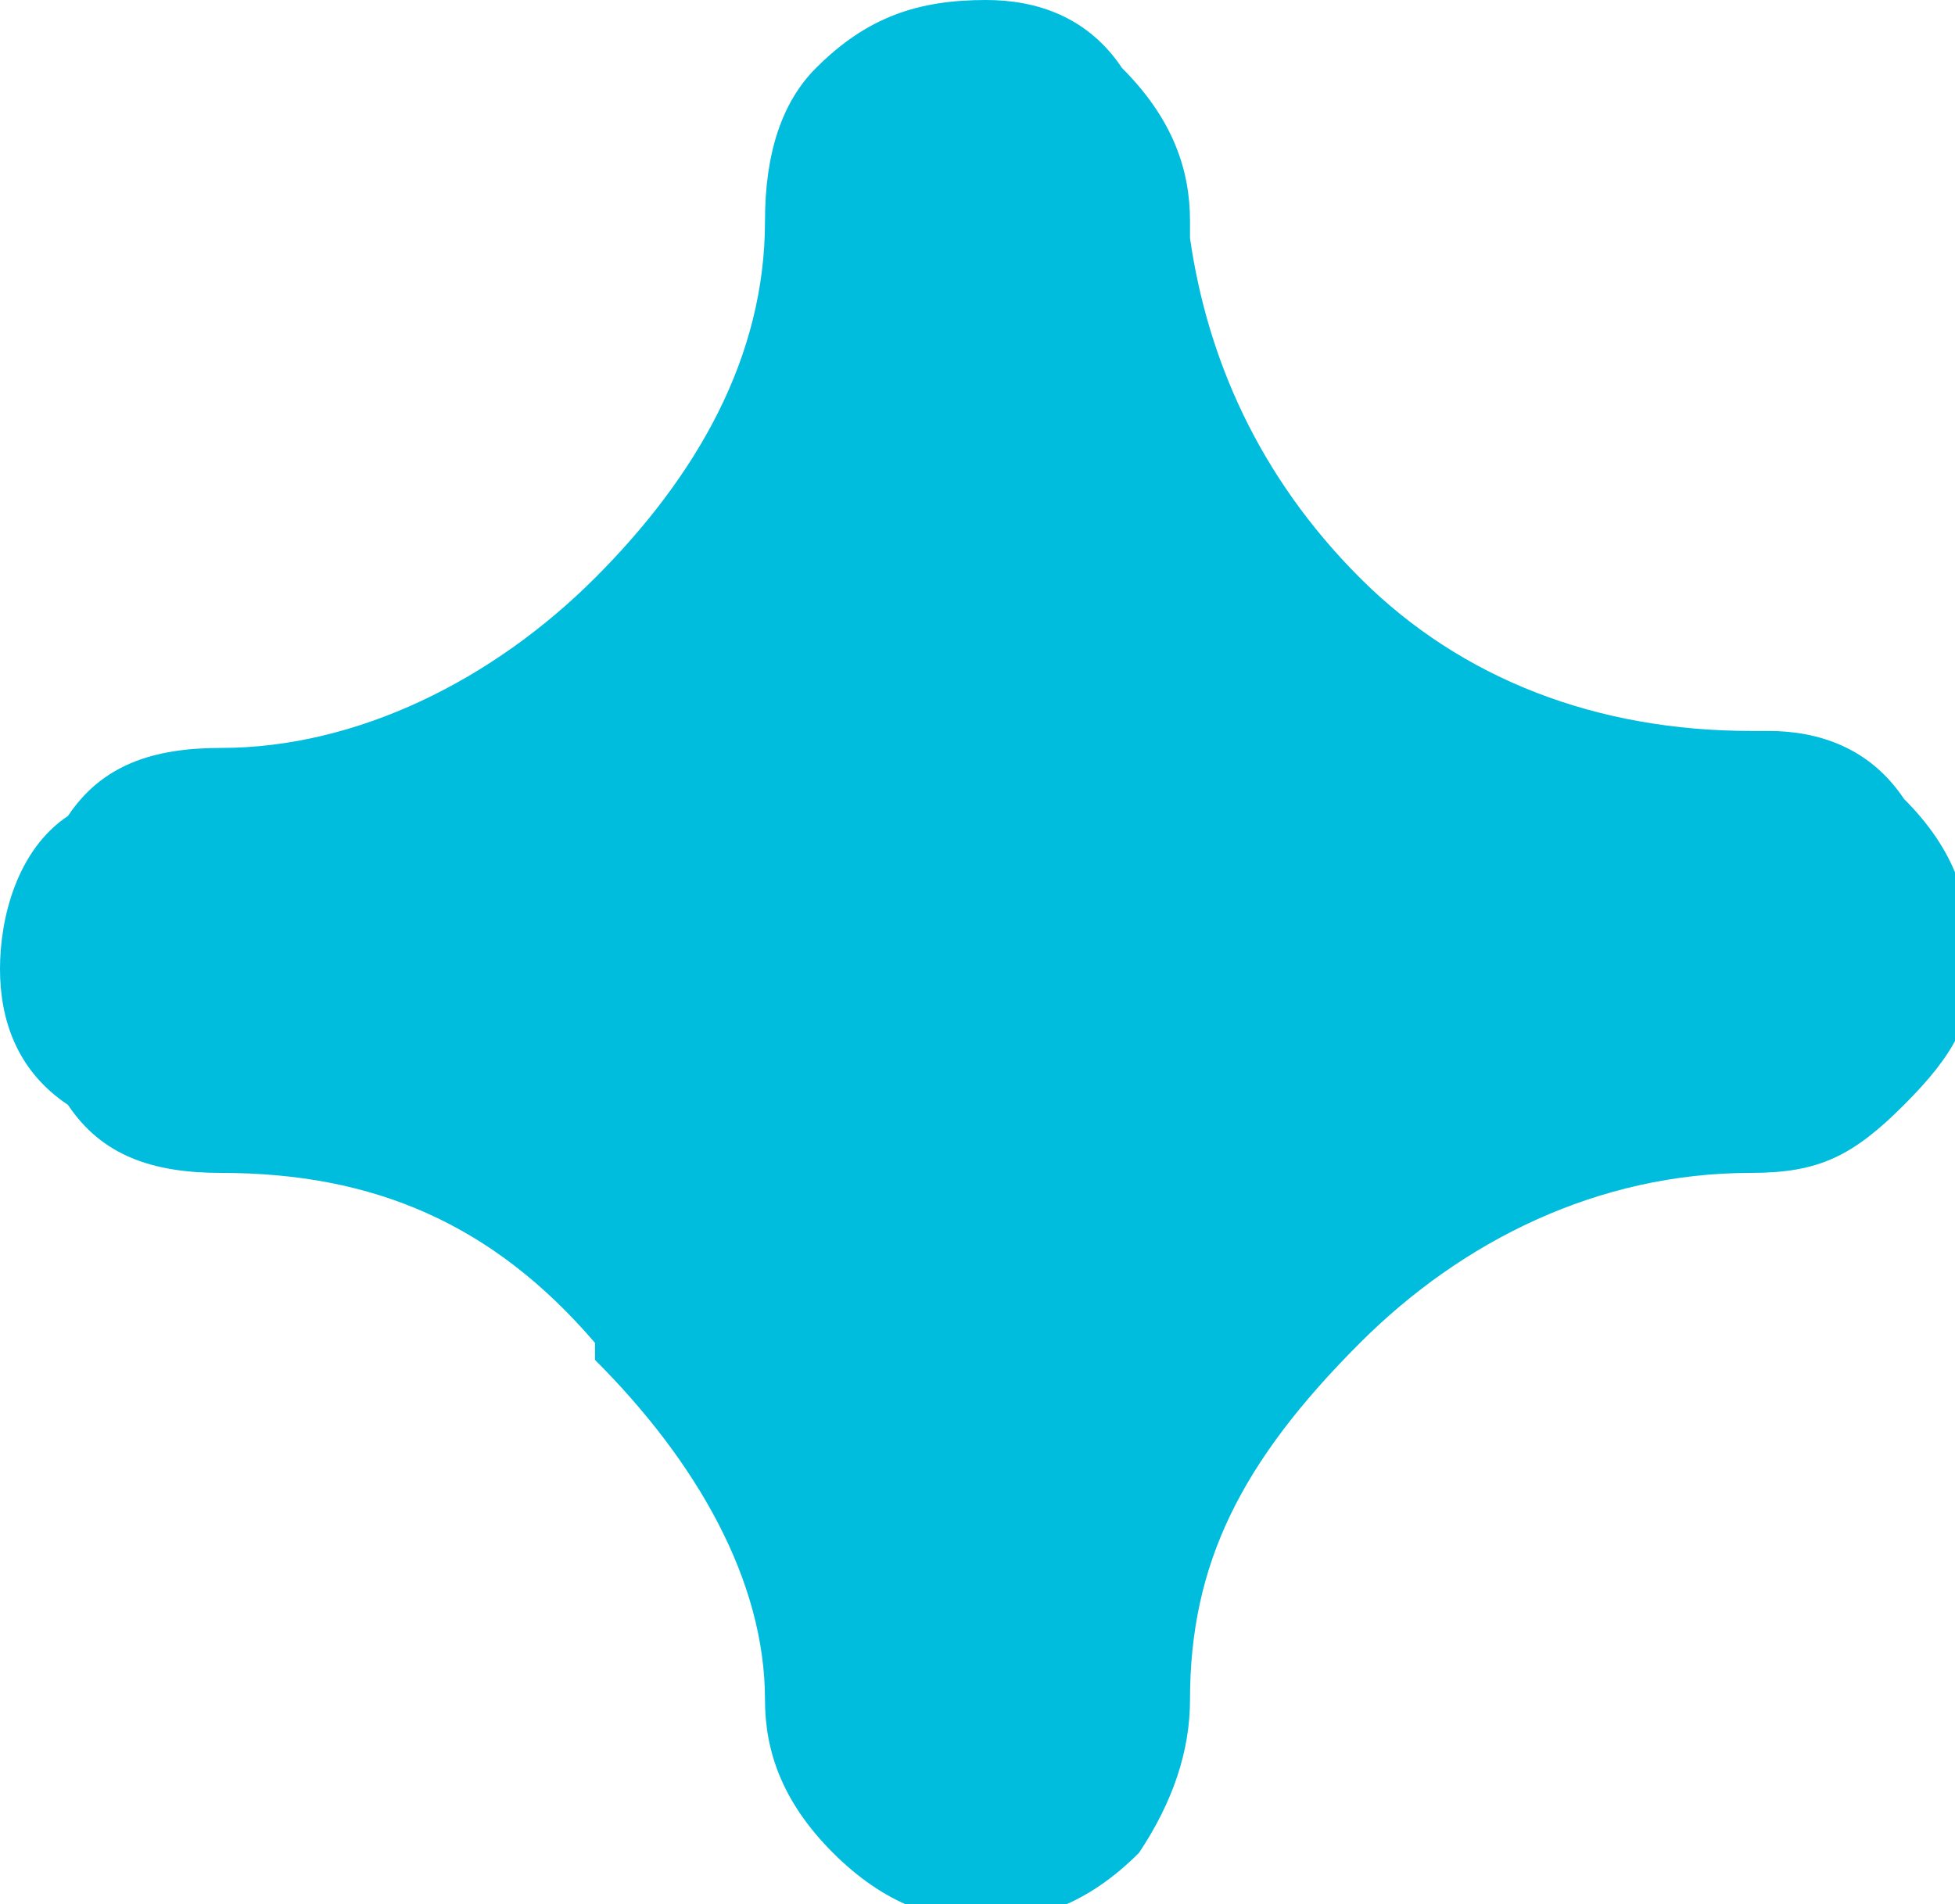
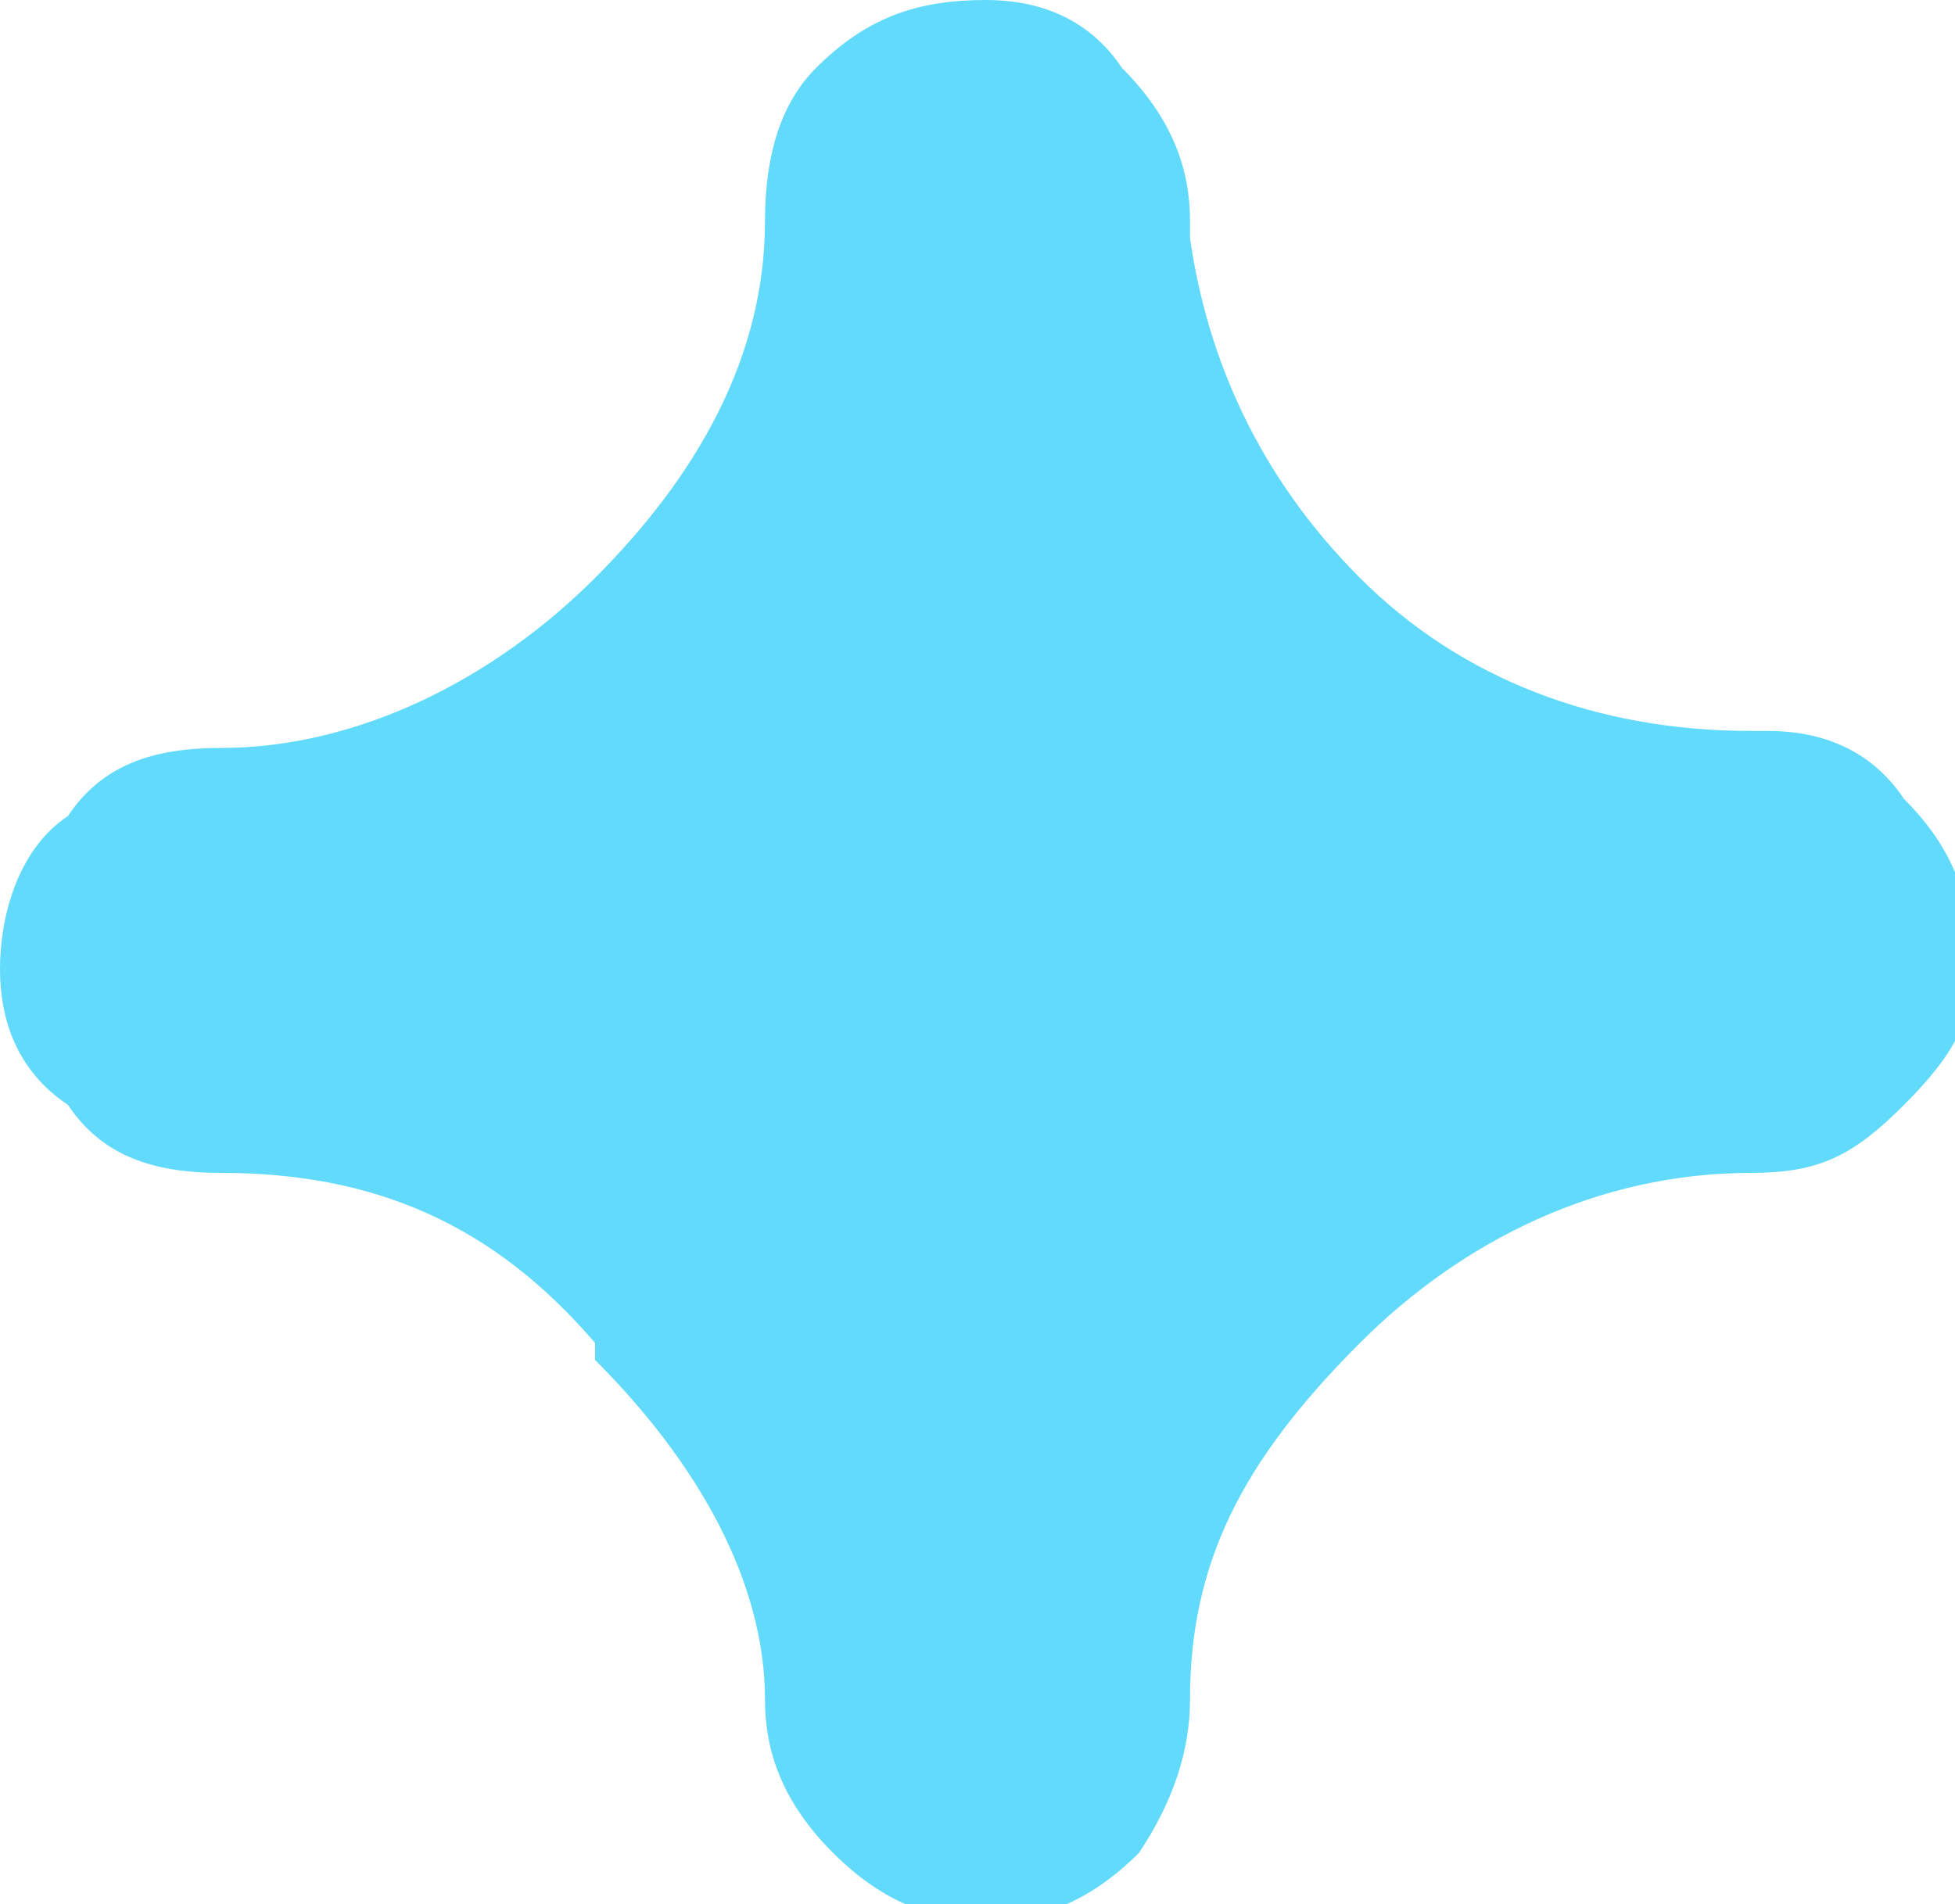
<svg xmlns="http://www.w3.org/2000/svg" version="1.1" id="Layer_1" x="0px" y="0px" viewBox="0 0 11.5 11.2" style="enable-background:new 0 0 11.5 11.2;" xml:space="preserve">
  <style type="text/css">
- 	.st0{fill:#00BCDD;}
+ 	.st0{fill:#61dafb;}
</style>
  <path class="st0" d="M1.3,6.9L1.3,6.9c0.9,0,1.6,0.3,2.2,1V8c0.6,0.6,1,1.3,1,2c0,0.3,0.1,0.6,0.4,0.9c0.3,0.3,0.6,0.4,0.9,0.4  c0.3,0,0.6-0.1,0.9-0.4C6.9,10.6,7,10.3,7,10c0-0.8,0.3-1.4,1-2.1c0.6-0.6,1.4-1,2.3-1c0.4,0,0.6-0.1,0.9-0.4  c0.3-0.3,0.4-0.5,0.4-0.8c0-0.4-0.1-0.7-0.4-1c-0.2-0.3-0.5-0.4-0.8-0.4h-0.1C9.4,4.3,8.6,4,8,3.4c-0.6-0.6-0.9-1.3-1-2V1.3  c0-0.3-0.1-0.6-0.4-0.9C6.4,0.1,6.1,0,5.8,0C5.4,0,5.1,0.1,4.8,0.4C4.6,0.6,4.5,0.9,4.5,1.3c0,0.8-0.4,1.5-1,2.1  c-0.6,0.6-1.4,1-2.2,1c-0.4,0-0.7,0.1-0.9,0.4C0.1,5,0,5.4,0,5.7C0,6,0.1,6.3,0.4,6.5C0.6,6.8,0.9,6.9,1.3,6.9" />
</svg>
